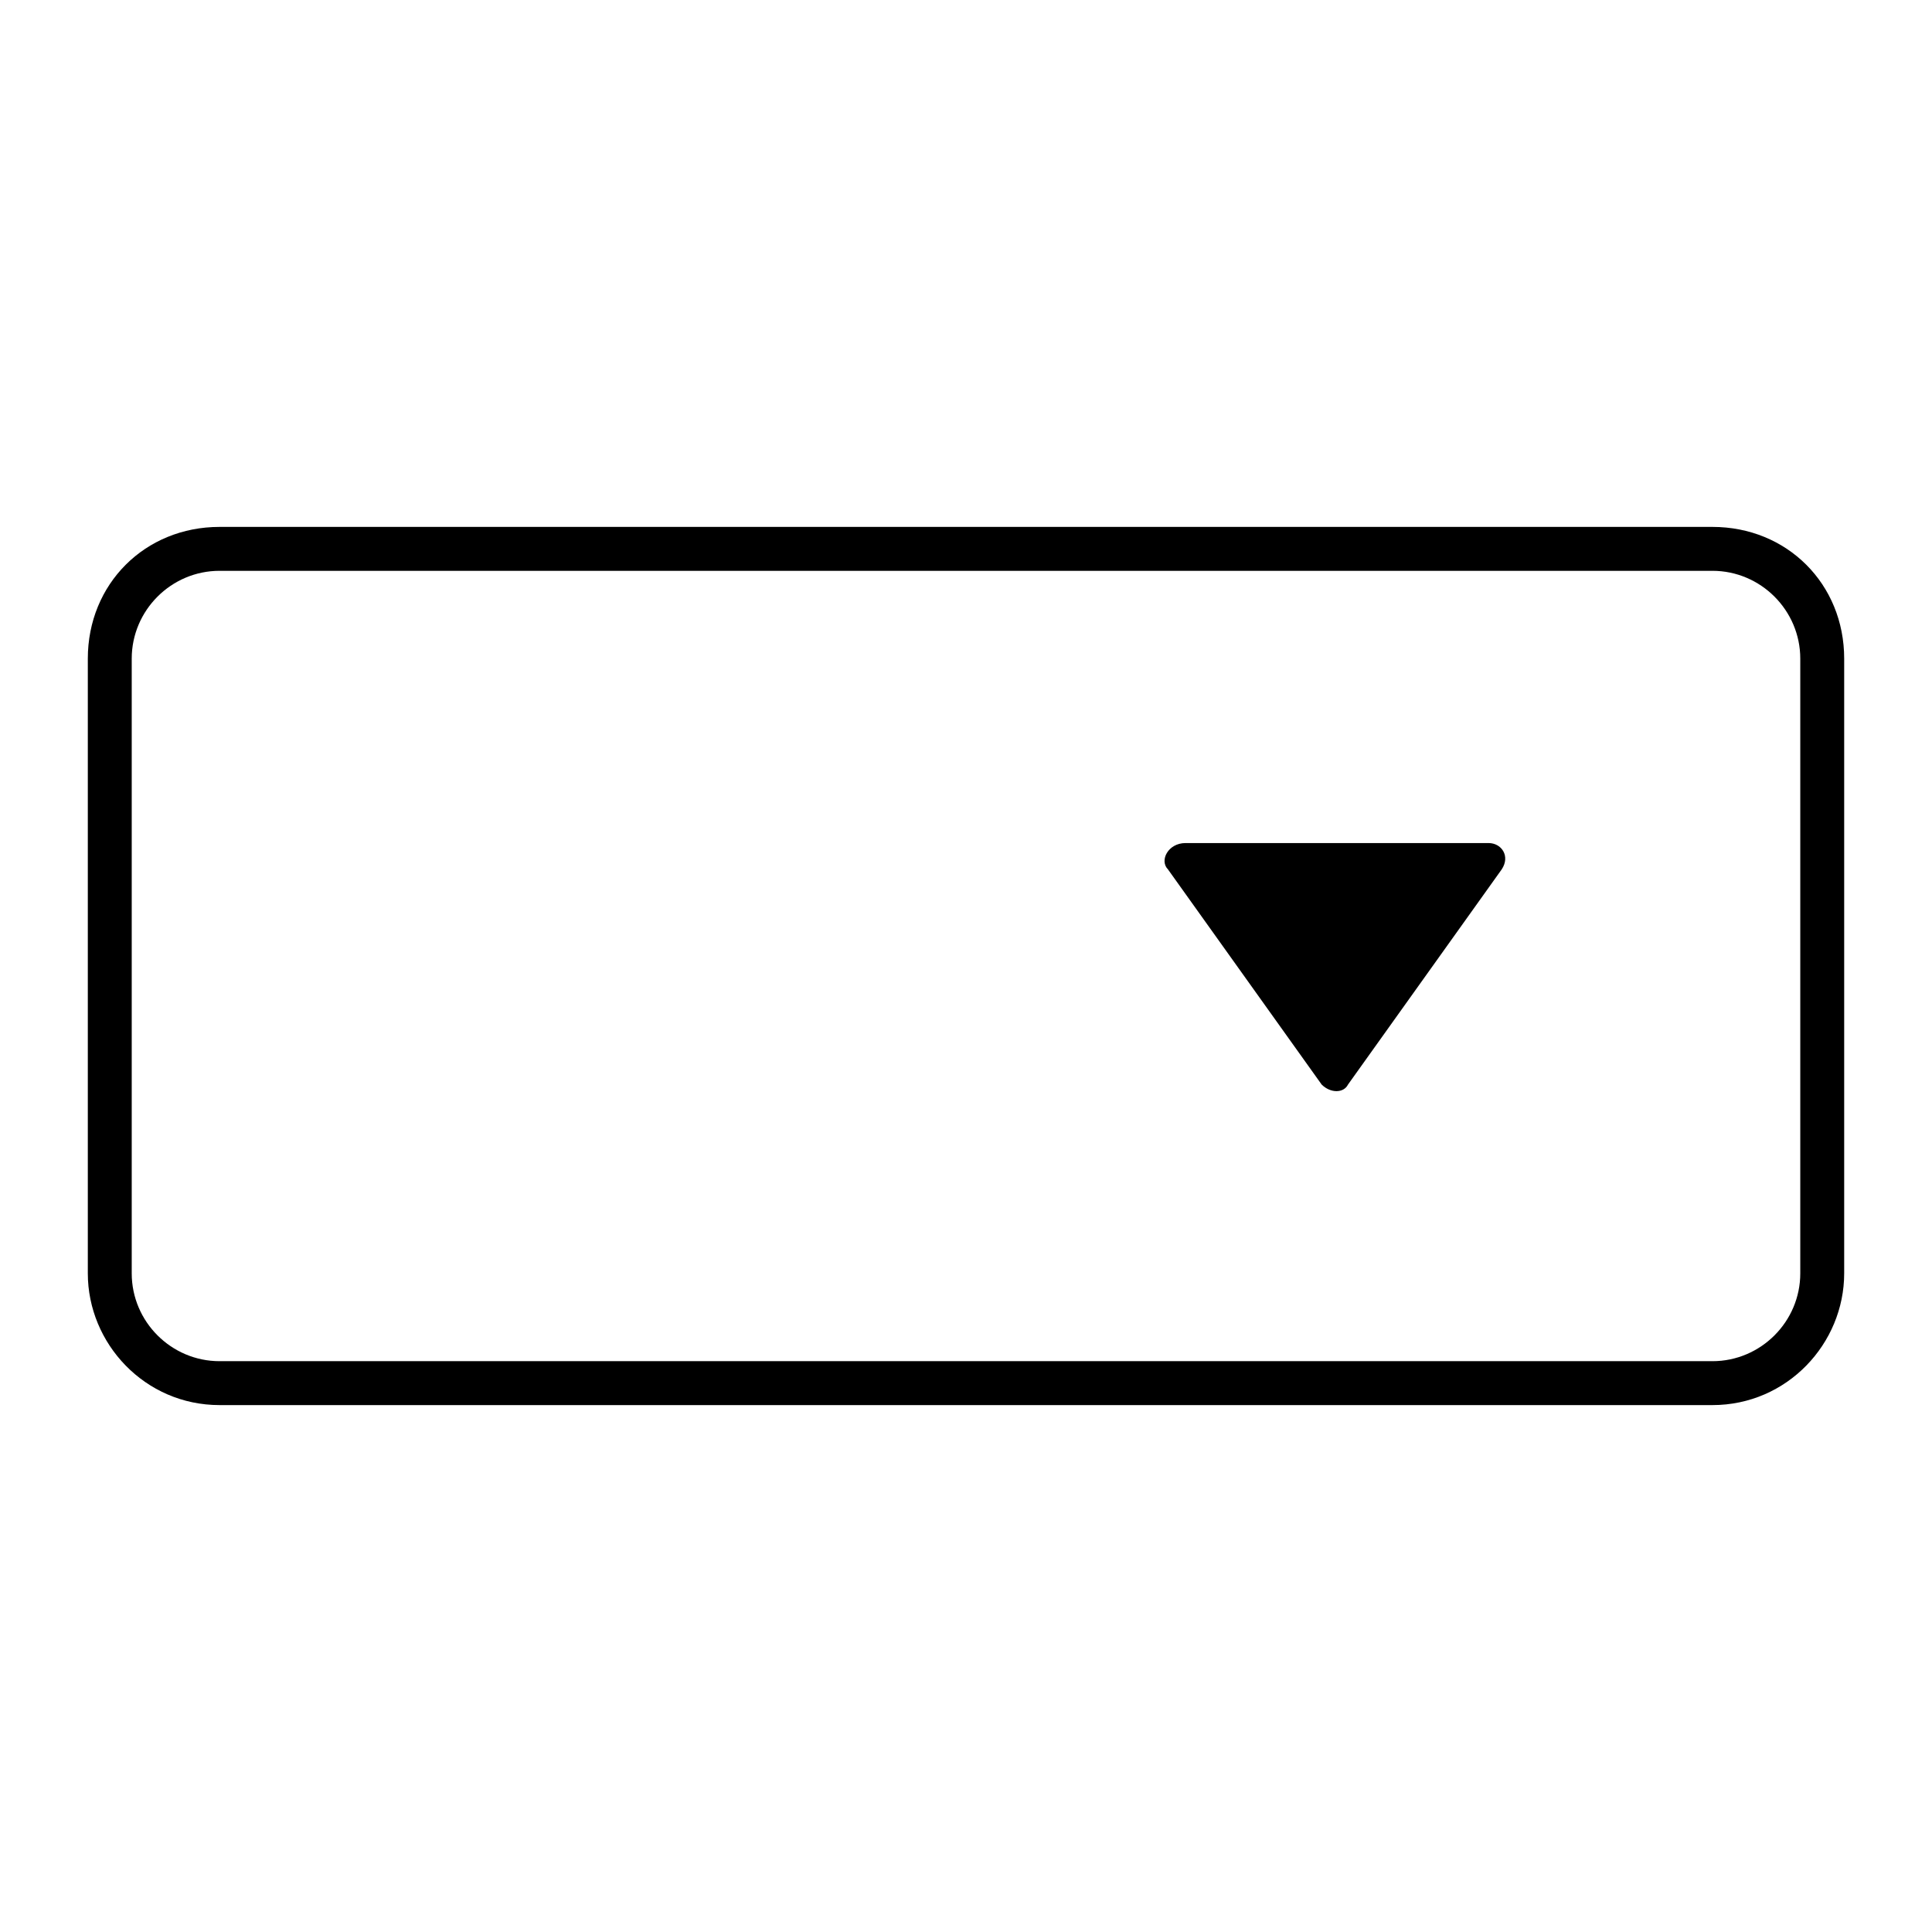
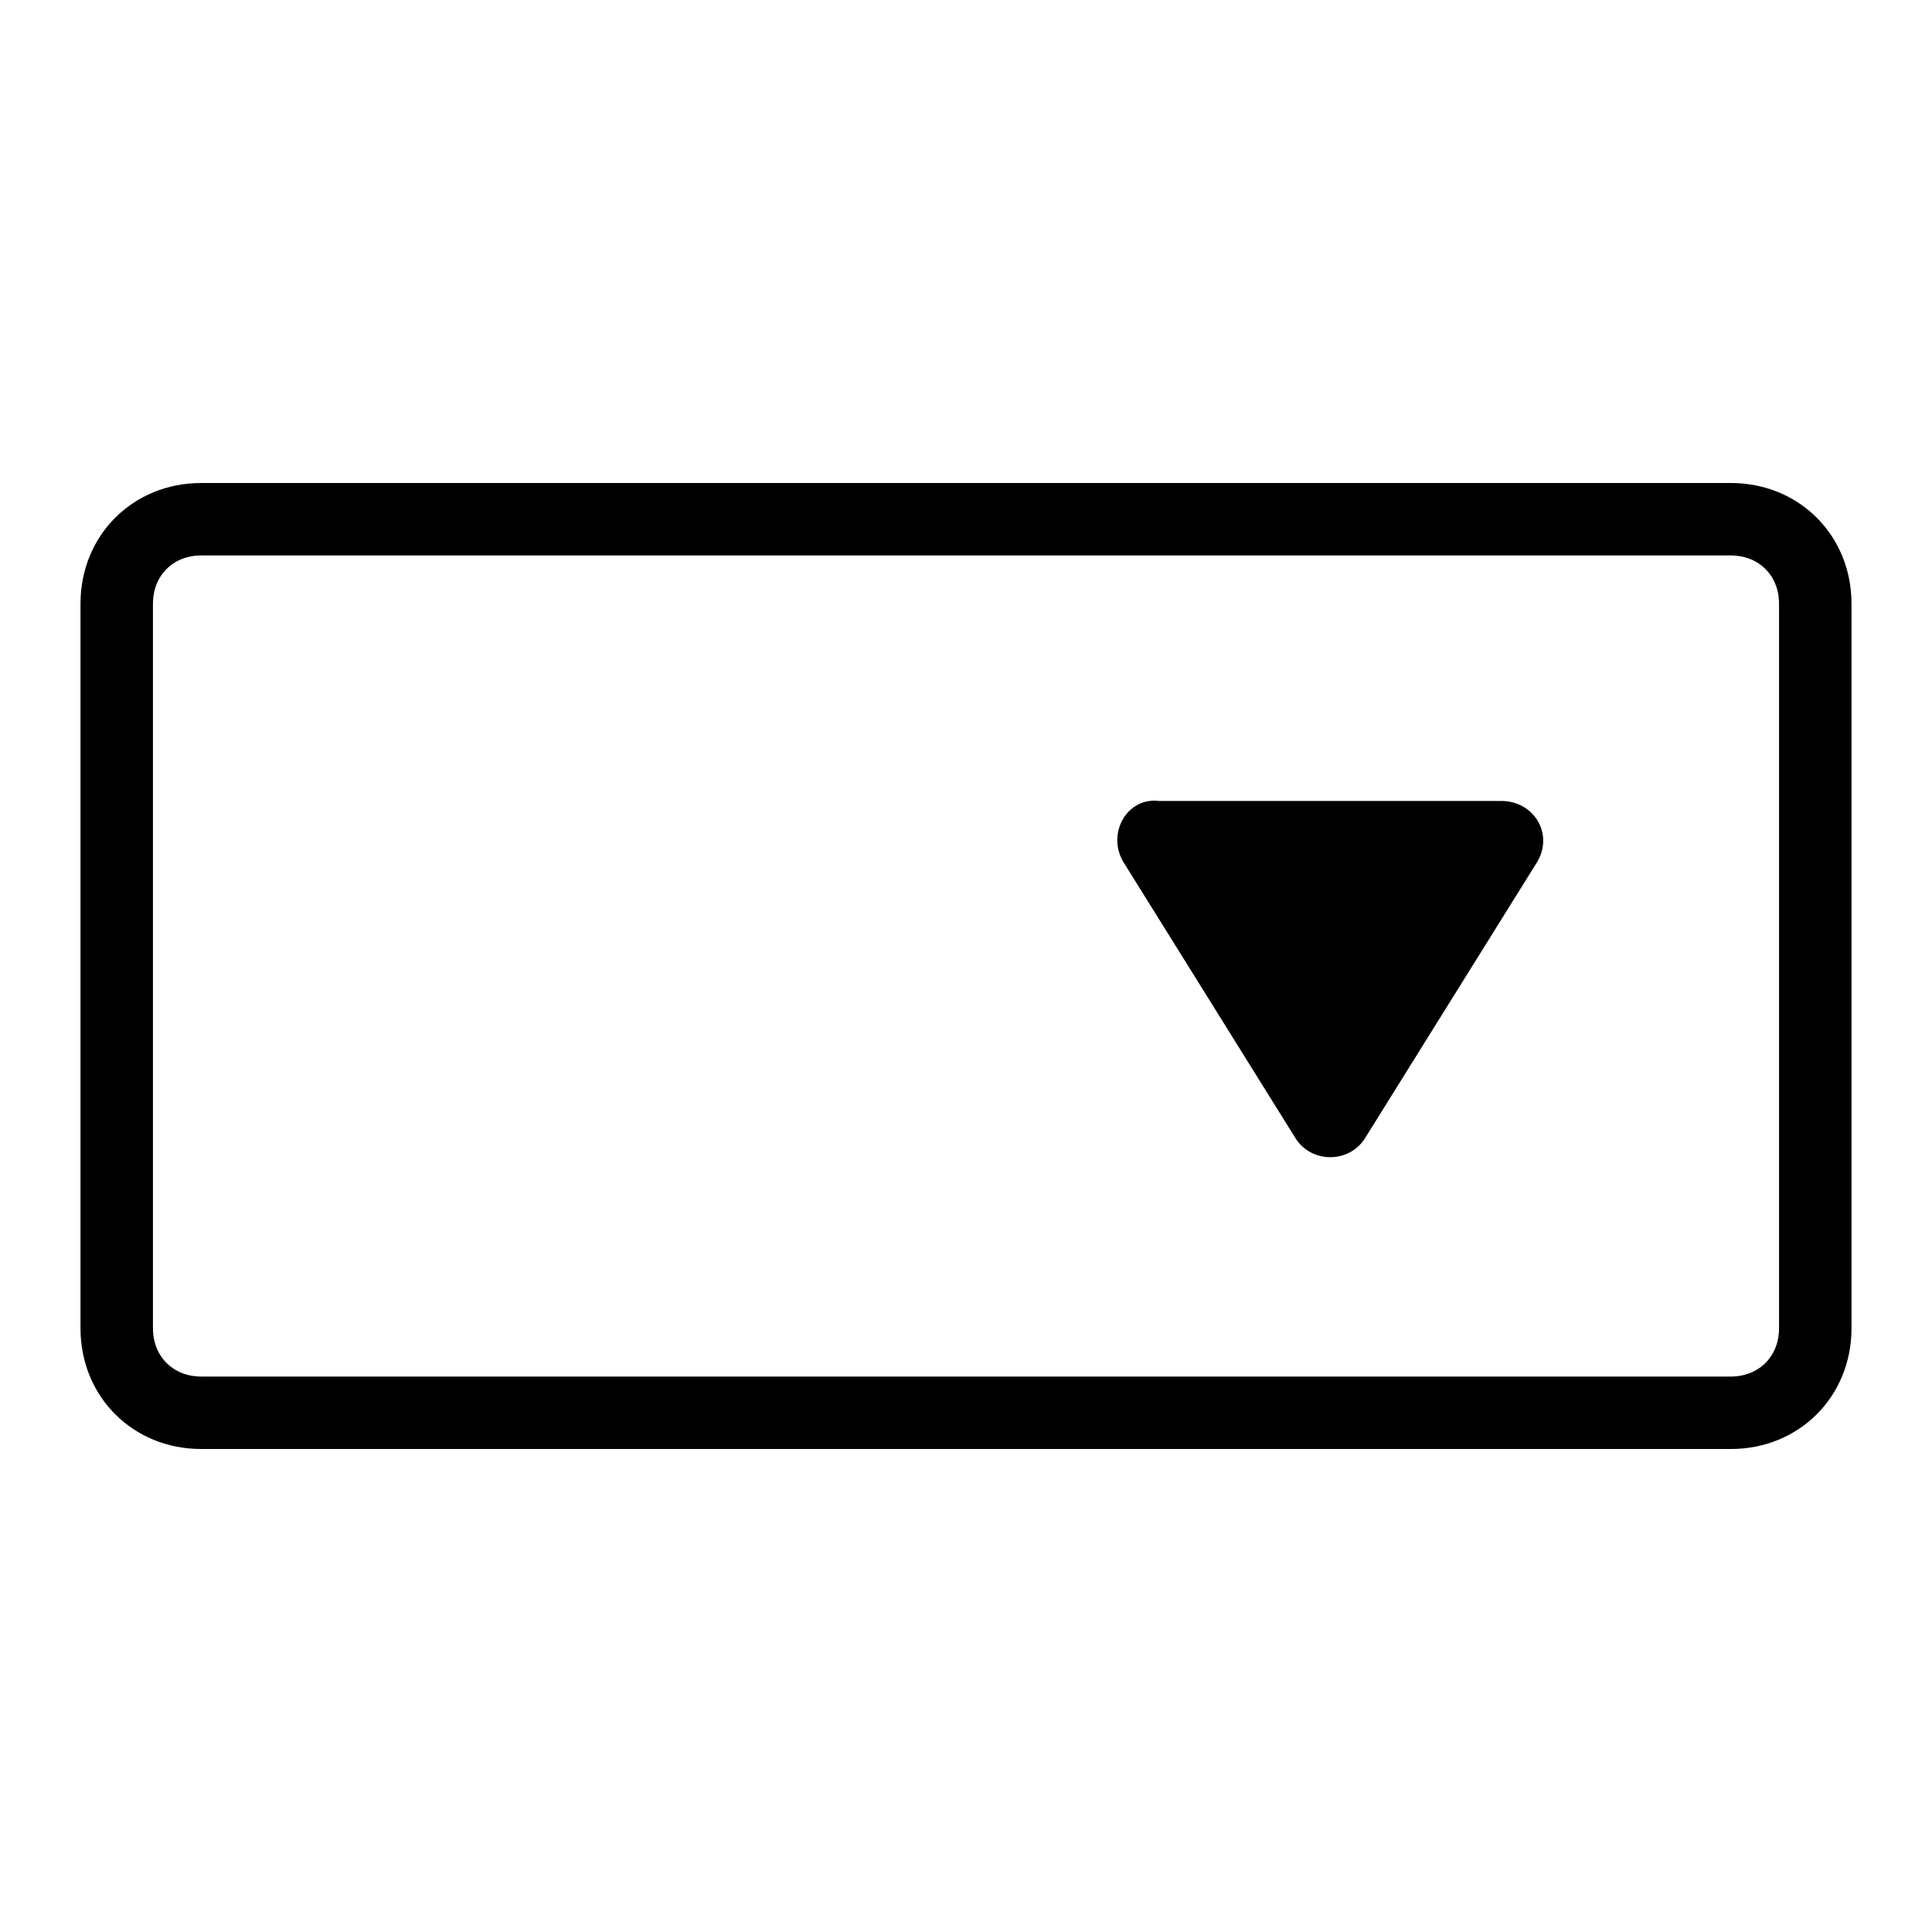
- <svg xmlns="http://www.w3.org/2000/svg" version="1.1" id="图层_1" x="0px" y="0px" viewBox="0 0 44 44" style="enable-background:new 0 0 44 44;" xml:space="preserve">
+ <svg xmlns="http://www.w3.org/2000/svg" version="1.1" id="图层_1" x="0px" y="0px" viewBox="0 0 48 48" style="enable-background:new 0 0 48 48;" xml:space="preserve">
  <style type="text/css">
	.st0{fill-rule:evenodd;clip-rule:evenodd;fill:currentColor;}
</style>
-   <path id="矢量_68" class="st0" d="M39,12c1.7,0,3,1.3,3,3v14c0,1.6-1.3,3-3,3H5c-1.7,0-3-1.4-3-3V15c0-1.7,1.3-3,3-3H39z M39,13  c1.1,0,2,0.9,2,2v14c0,1.1-0.9,2-2,2H5c-1.1,0-2-0.9-2-2V15c0-1.1,0.9-2,2-2H39z M26.6,19.8l3.5,4.9c0.2,0.2,0.5,0.2,0.6,0l3.5-4.9  c0.2-0.3,0-0.6-0.3-0.6H27C26.6,19.2,26.4,19.6,26.6,19.8z M0,0" />
+   <path id="矢量_158" class="st0" d="M43,12c1.7,0,3,1.3,3,3v18c0,1.7-1.3,3-3,3H5c-1.7,0-3-1.3-3-3V15c0-1.7,1.3-3,3-3H43z   M43,13.8c0.7,0,1.2,0.5,1.2,1.2v18c0,0.7-0.5,1.2-1.2,1.2H5c-0.7,0-1.2-0.5-1.2-1.2V15c0-0.7,0.5-1.2,1.2-1.2H43z M27.9,21.4  l4.3,6.9c0.4,0.6,1.3,0.6,1.7,0l4.3-6.9c0.4-0.7-0.1-1.5-0.9-1.5h-8.5C28,19.8,27.5,20.7,27.9,21.4z" />
</svg>
